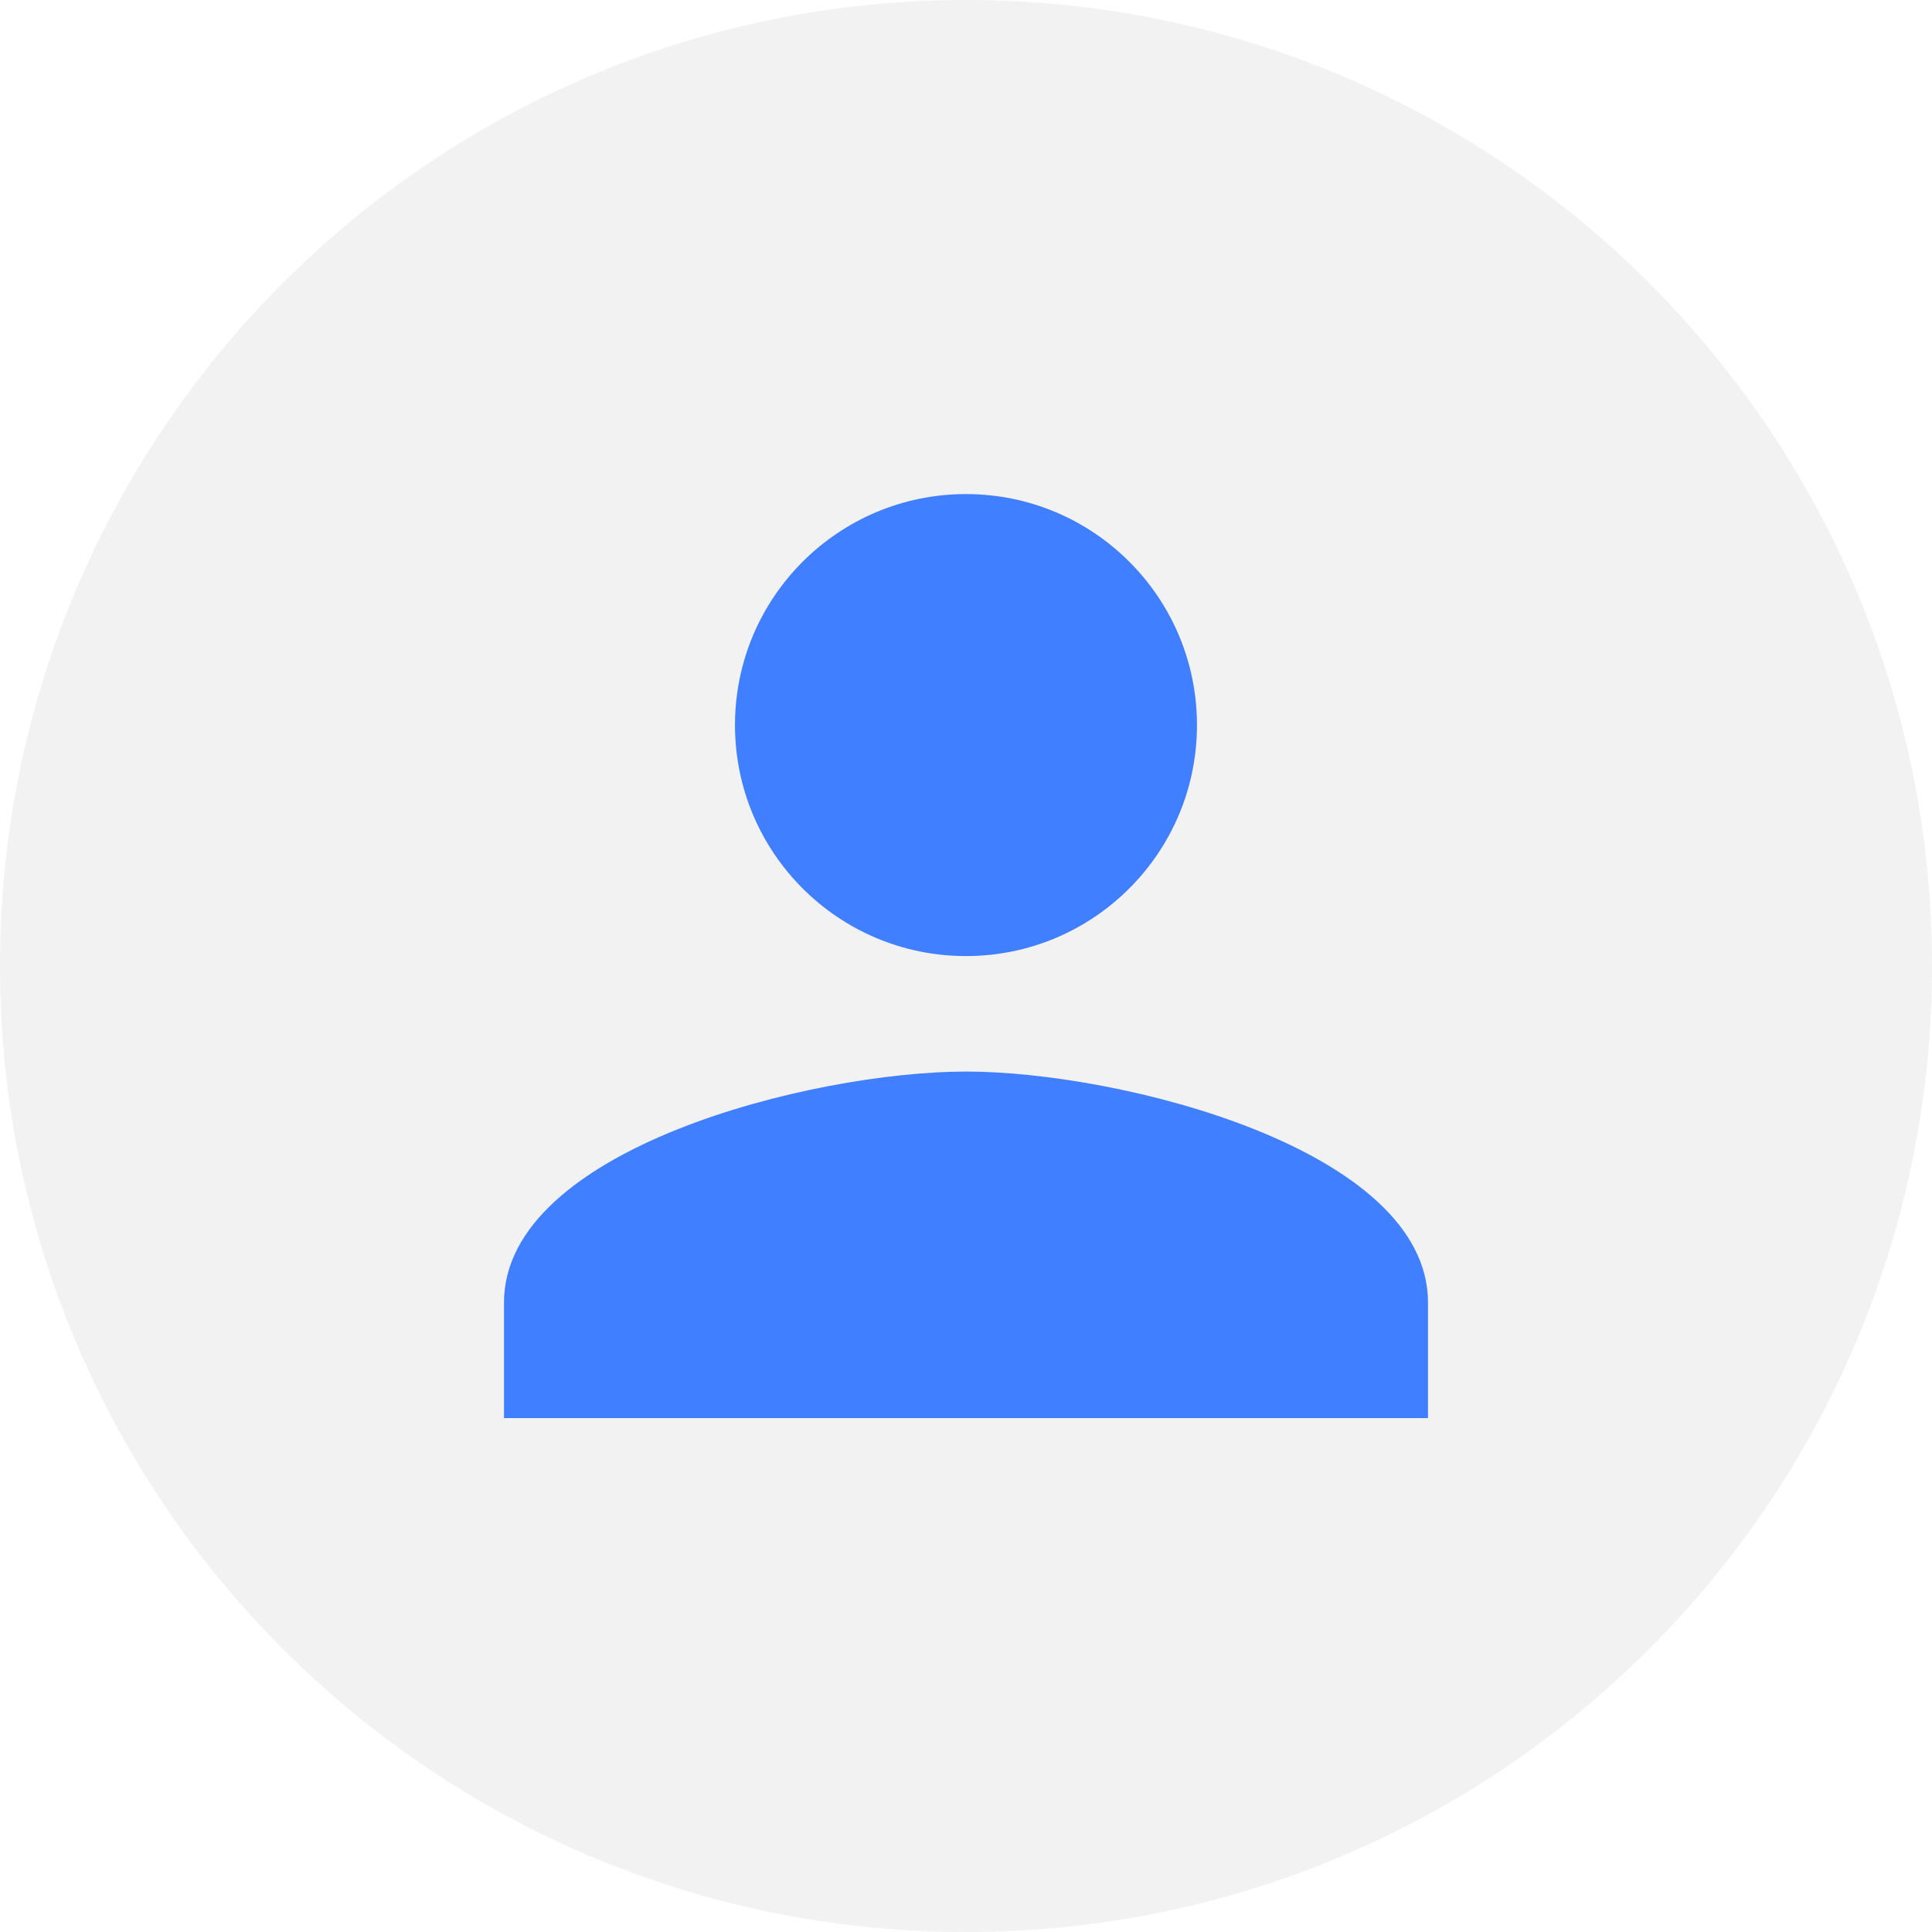
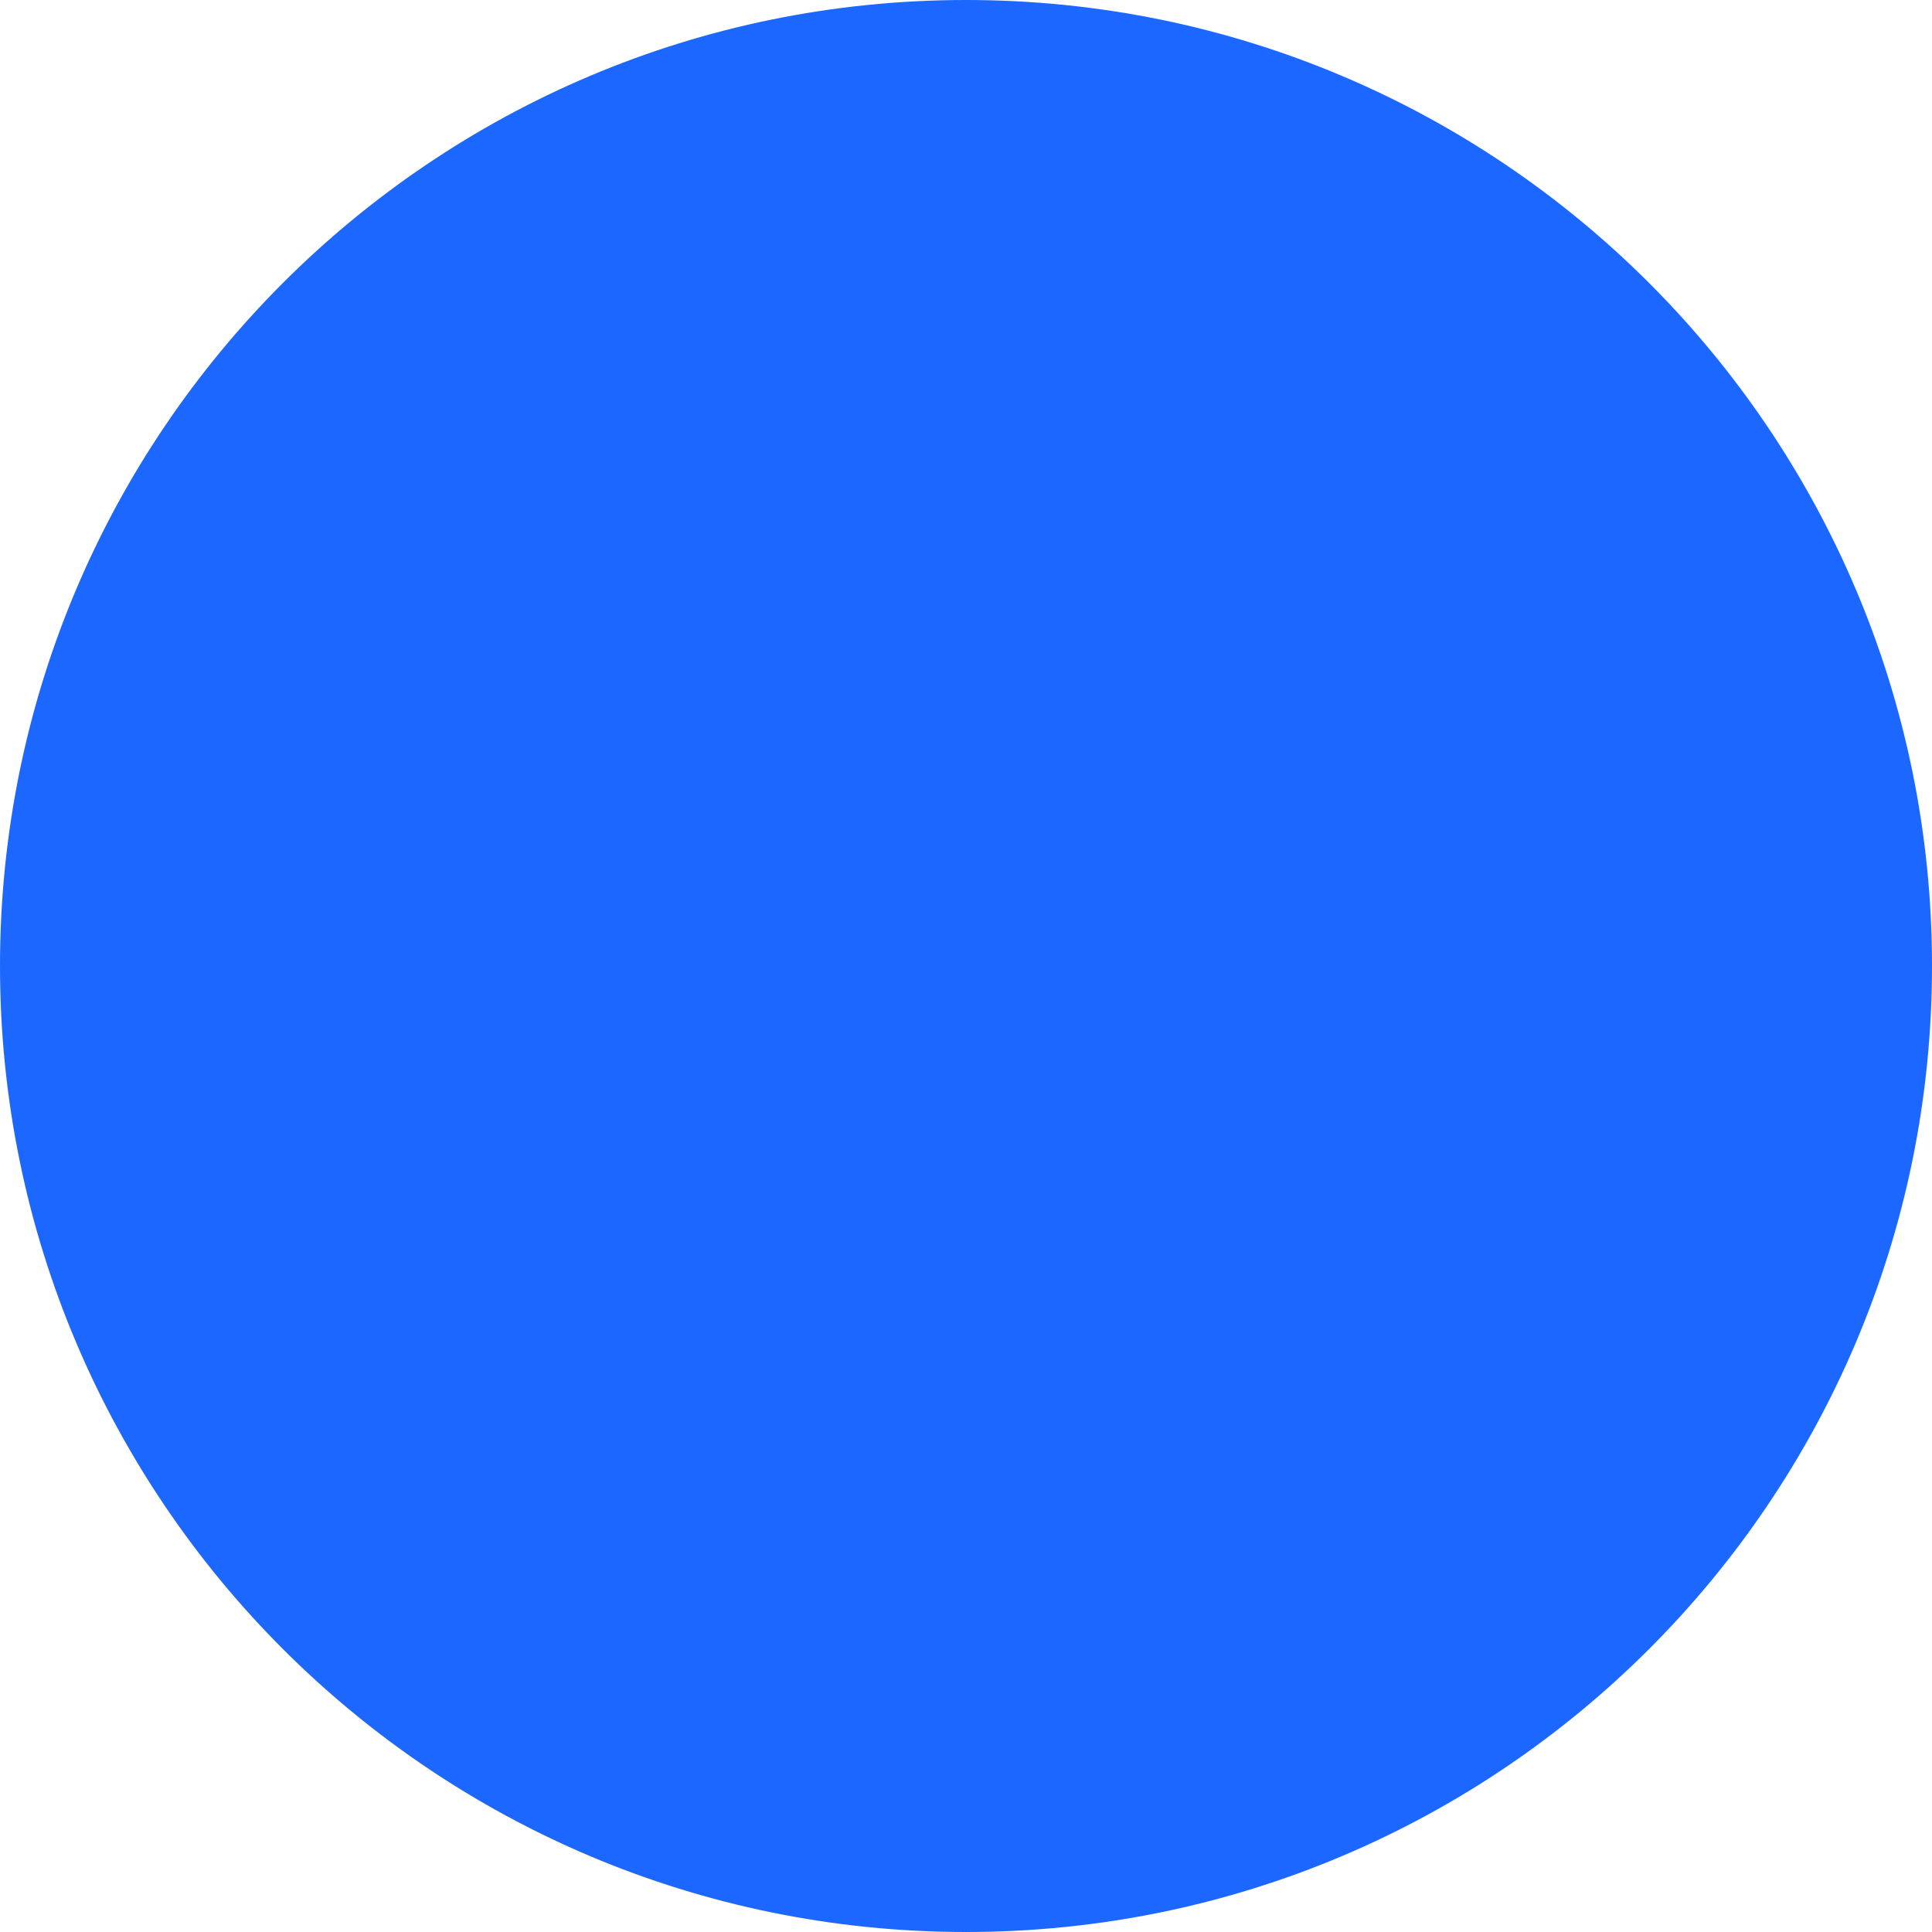
<svg xmlns="http://www.w3.org/2000/svg" width="98" height="98" viewBox="0 0 98 98">
  <g id="empty_profile_pic" data-name="empty profile pic" transform="translate(-1696 -17)">
-     <circle id="Ellipse_58" data-name="Ellipse 58" cx="49" cy="49" r="49" transform="translate(1696 17)" fill="#f2f2f2" />
-     <path id="Icon_material-person" data-name="Icon material-person" d="M29.435,29.435A11.717,11.717,0,1,0,17.717,17.717,11.714,11.714,0,0,0,29.435,29.435Zm0,5.859C21.613,35.293,6,39.219,6,47.011V52.87H52.87V47.011C52.87,39.219,37.256,35.293,29.435,35.293Z" transform="translate(1715.565 36.061)" fill="#407fff" />
+     <circle id="Ellipse_58" data-name="Ellipse 58" cx="49" cy="49" r="49" transform="translate(1696 17)" fill="#1C67FF" />
+     <path id="Icon_material-person" data-name="Icon material-person" d="M29.435,29.435A11.717,11.717,0,1,0,17.717,17.717,11.714,11.714,0,0,0,29.435,29.435Zm0,5.859C21.613,35.293,6,39.219,6,47.011V52.87H52.87V47.011C52.87,39.219,37.256,35.293,29.435,35.293Z" transform="translate(1715.565 36.061)" fill="#1C67FF" />
  </g>
</svg>
